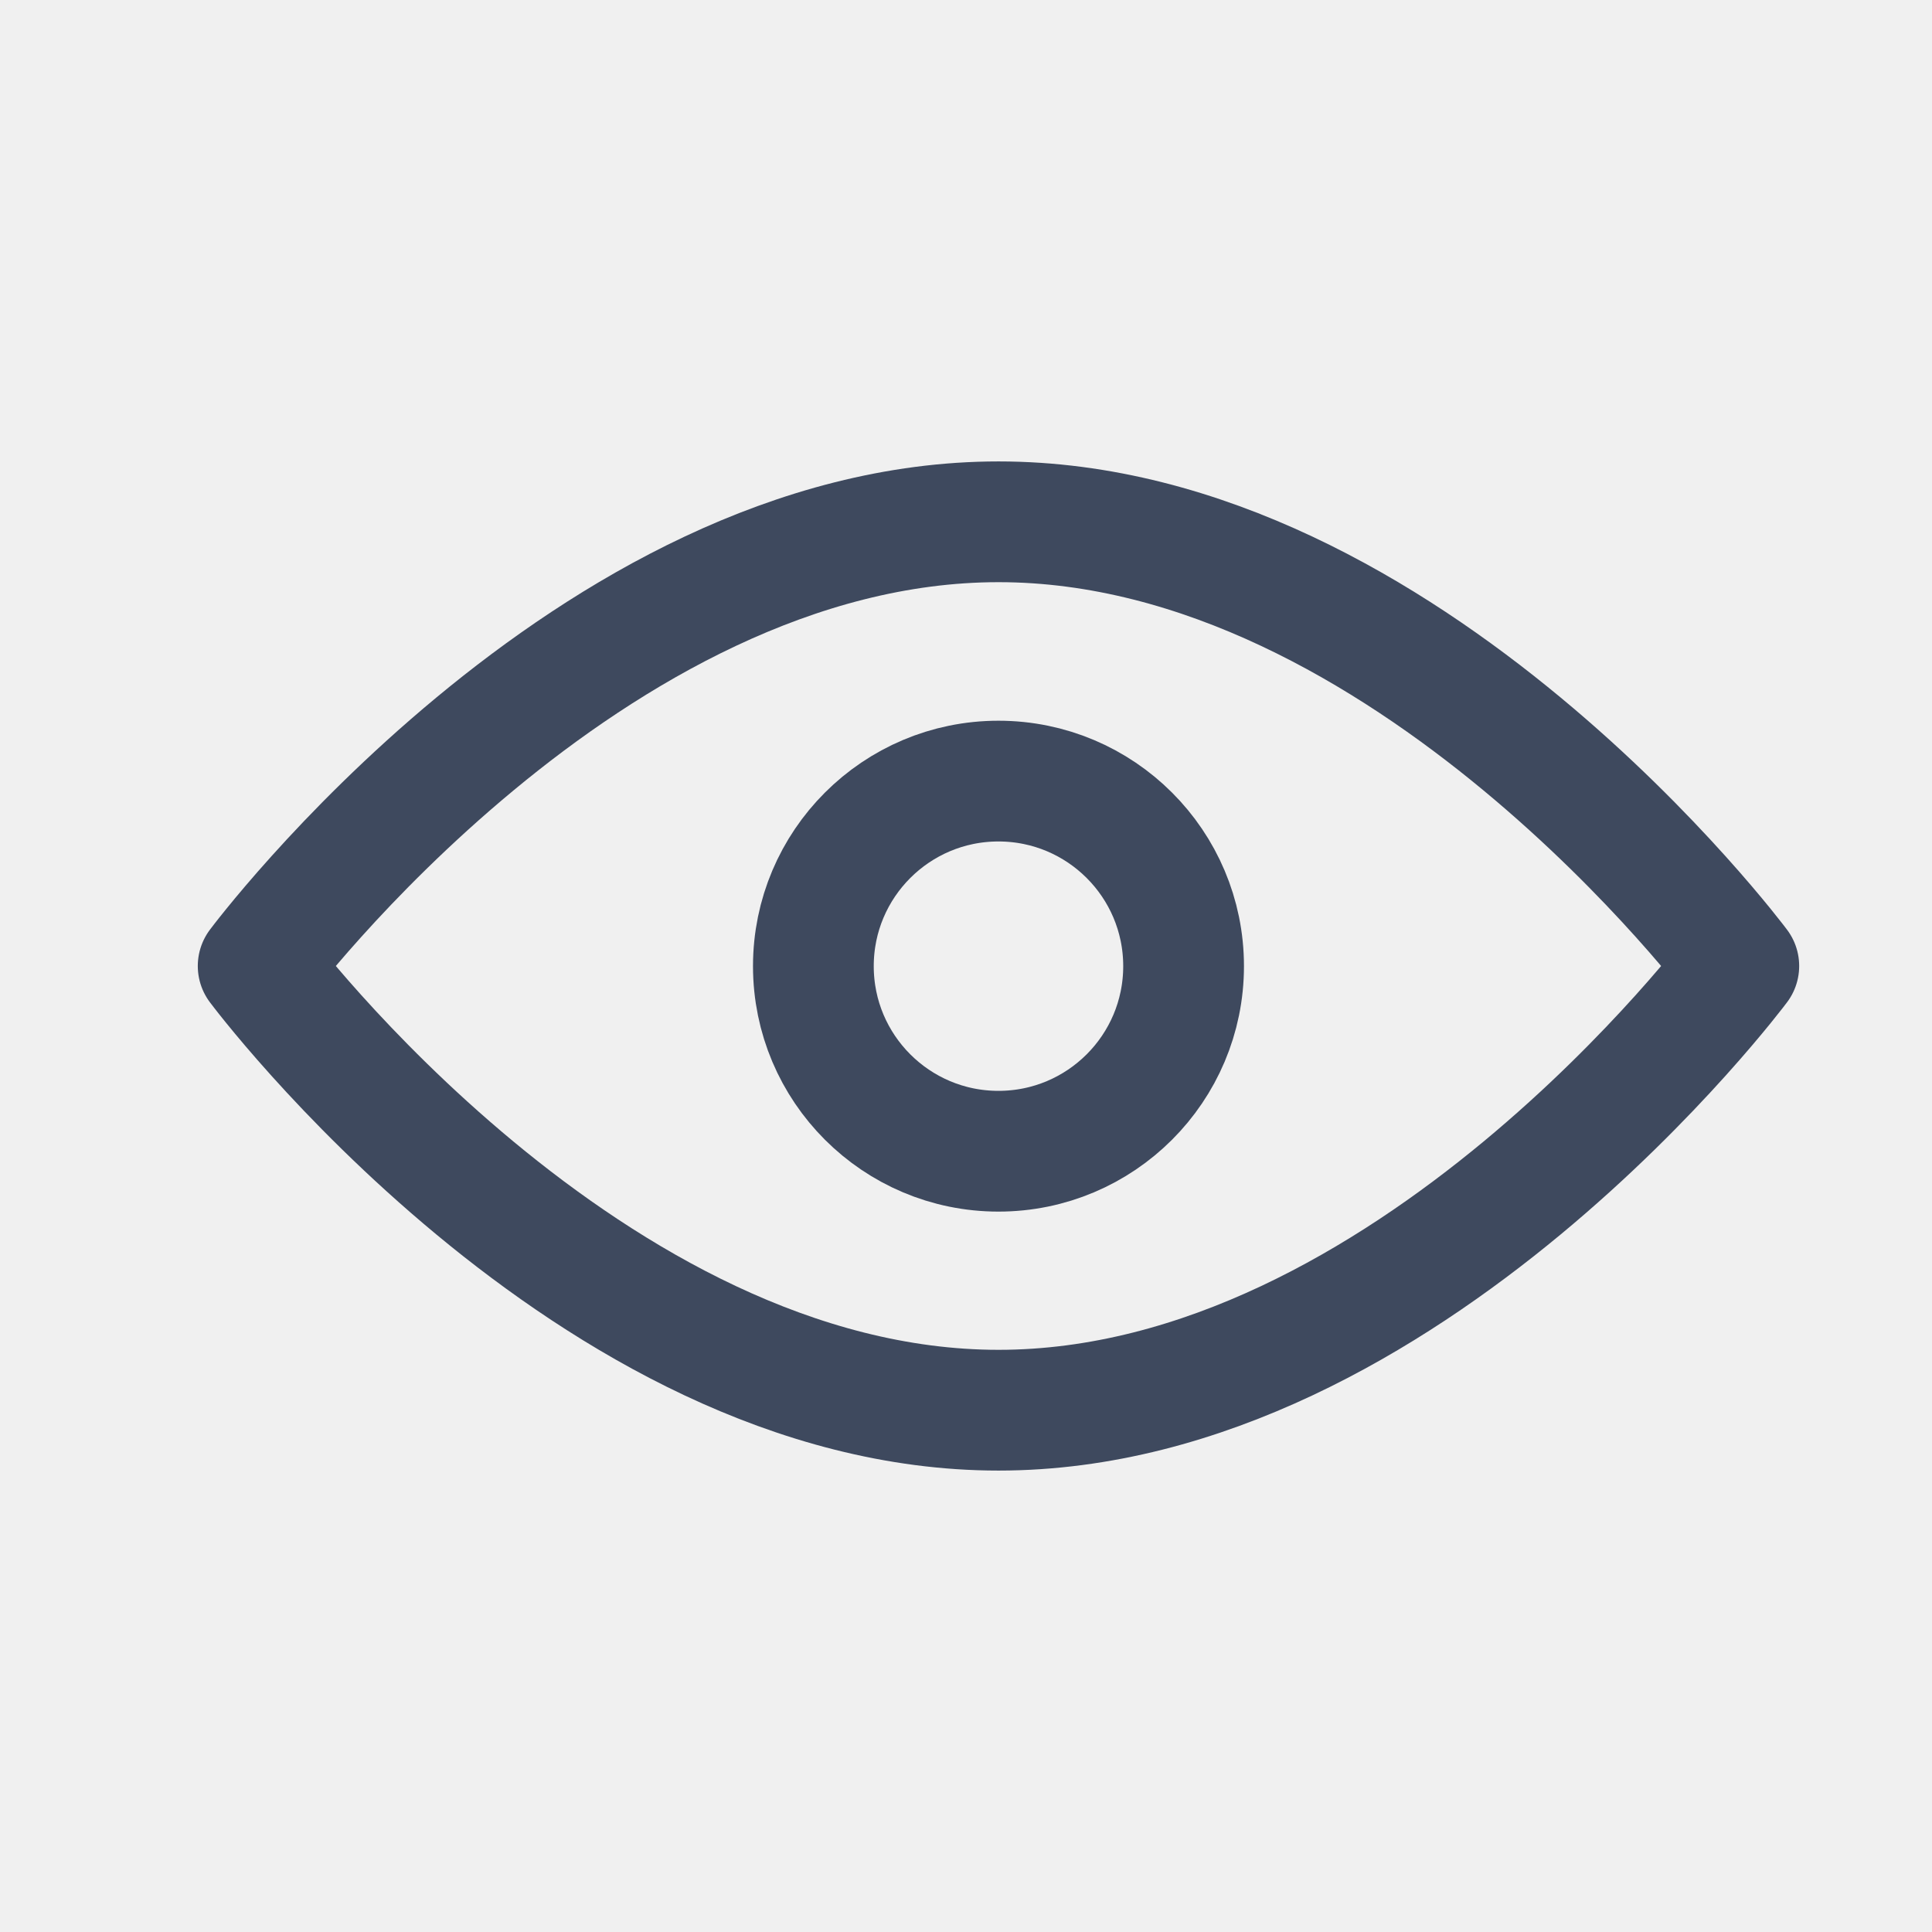
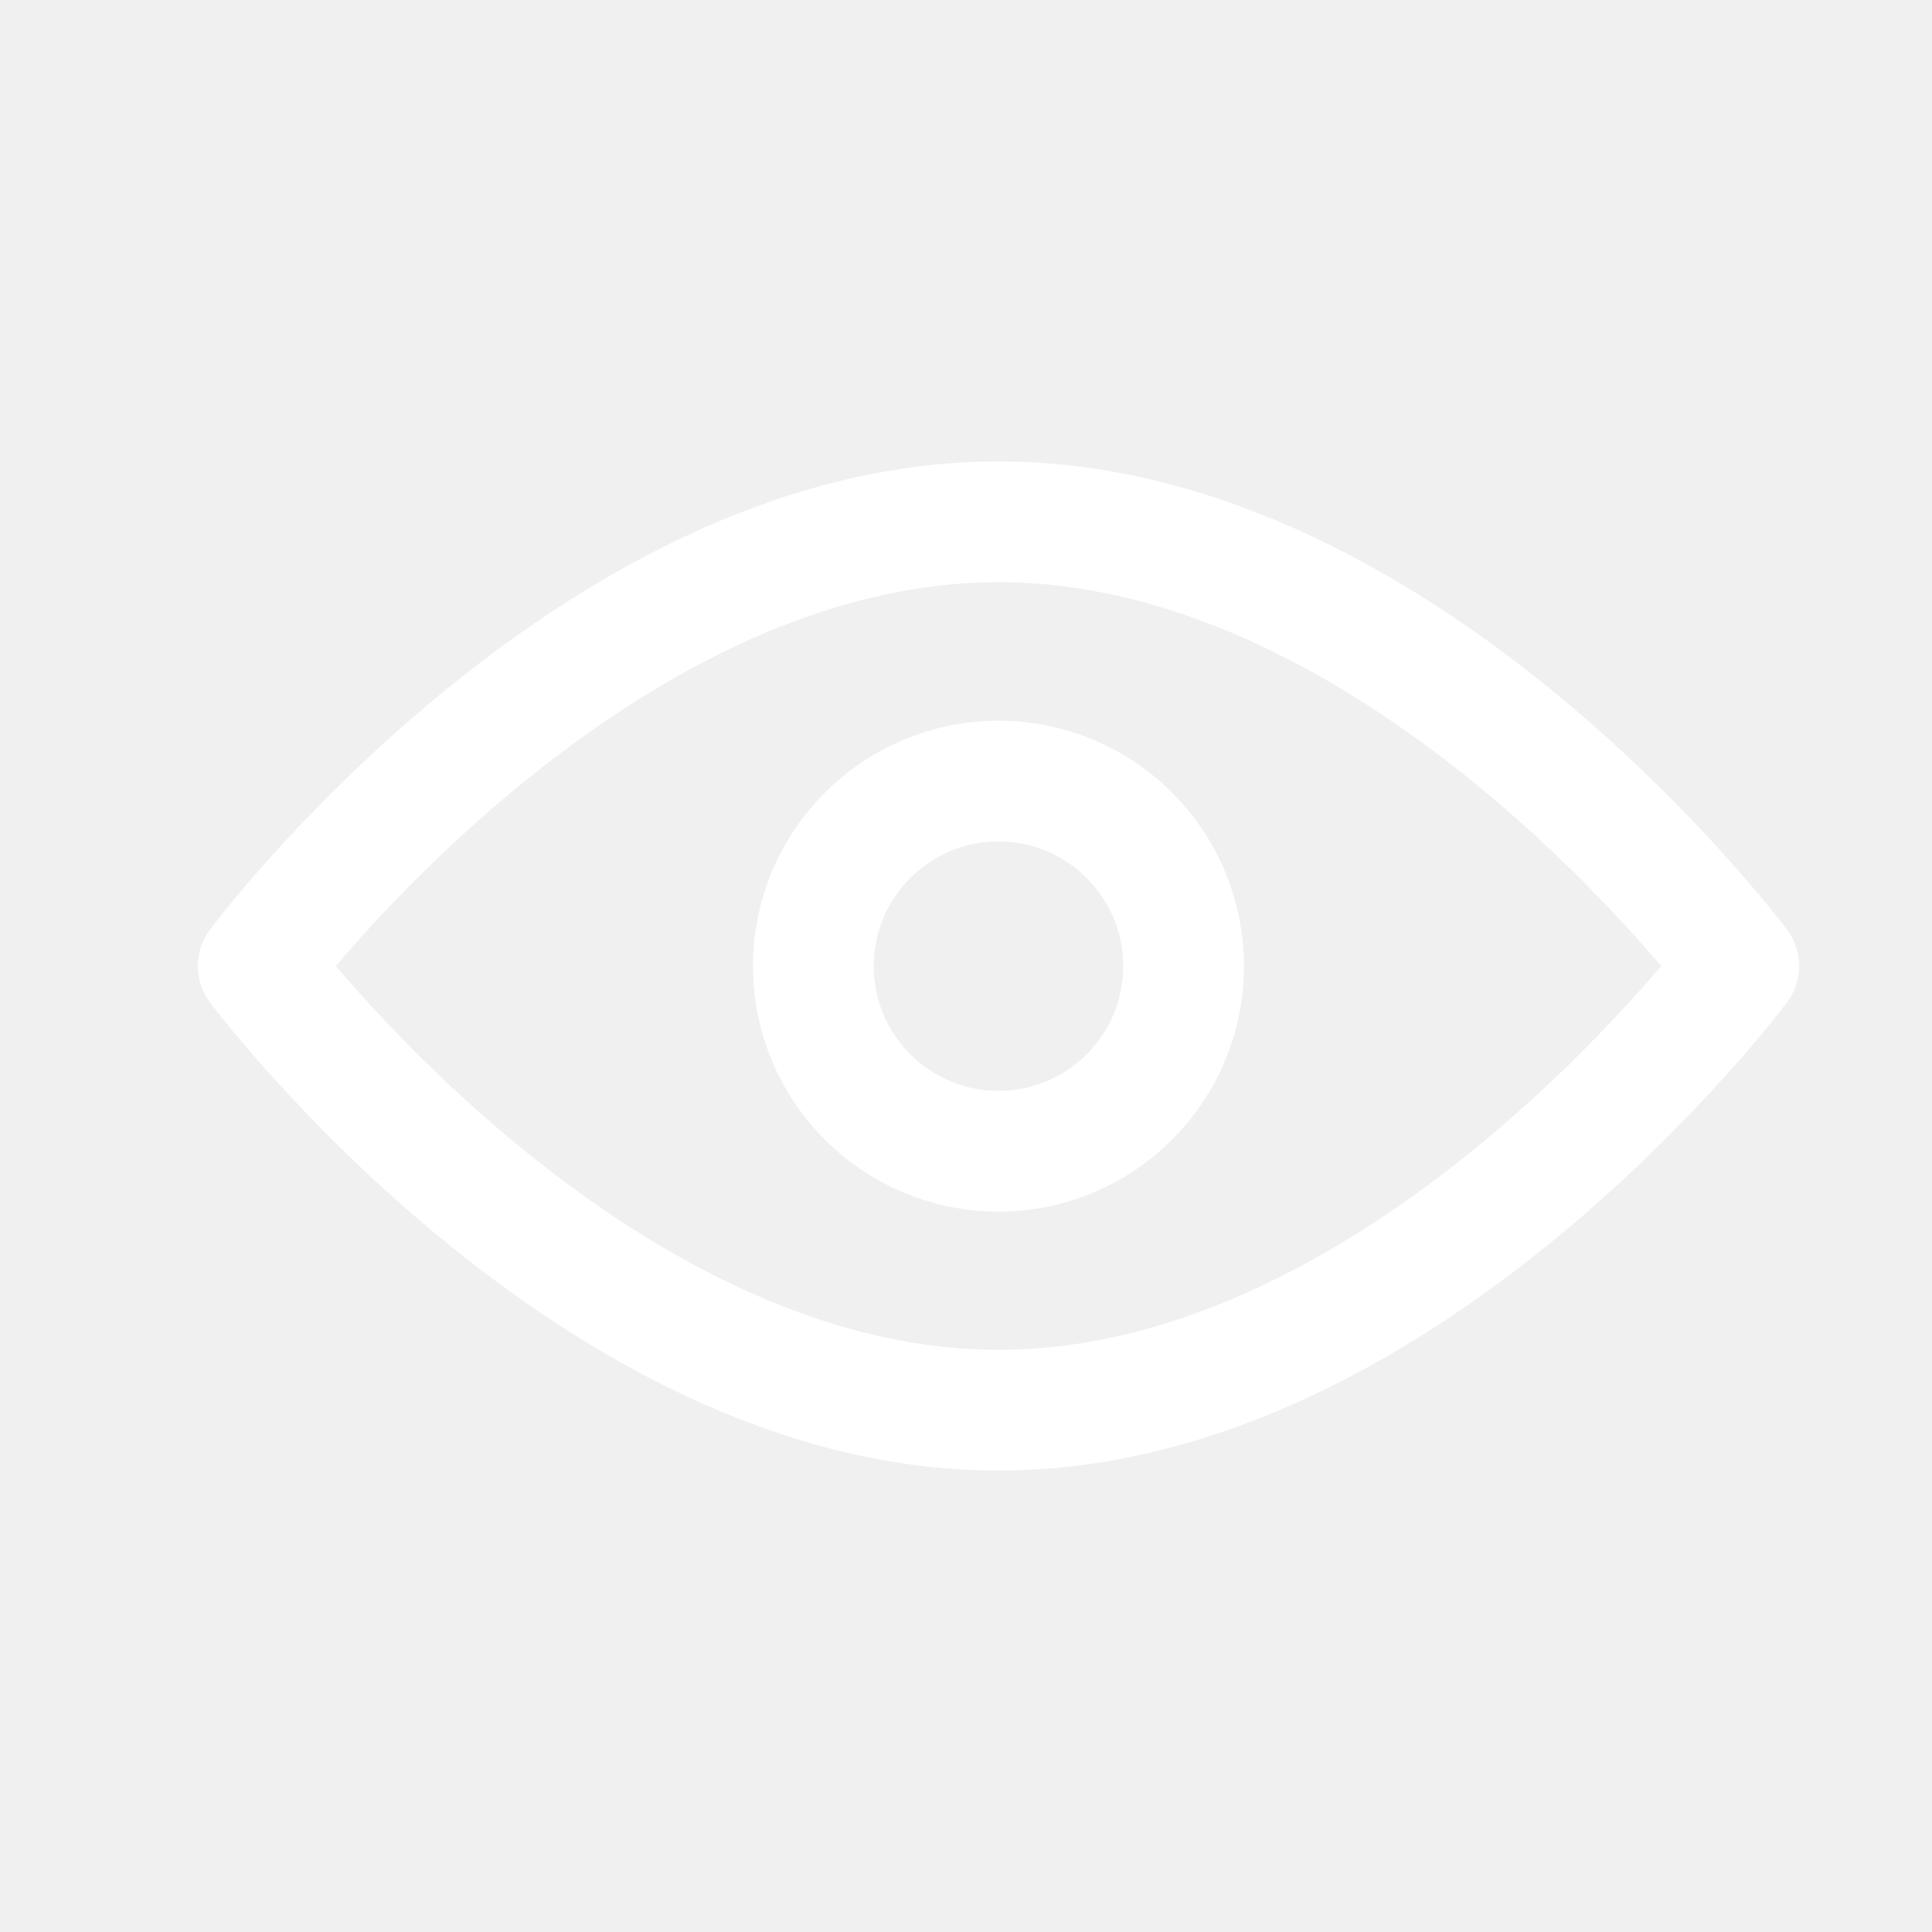
<svg xmlns="http://www.w3.org/2000/svg" width="24" height="24" viewBox="0 0 24 24" fill="none">
-   <path d="M12.404 17.518C17.483 17.518 21.6 12 21.6 12C21.6 12 17.483 6.482 12.404 6.482C7.325 6.482 3.207 12 3.207 12C3.207 12 7.325 17.518 12.404 17.518Z" stroke="#3E495E" stroke-width="1.5" stroke-linejoin="round" />
-   <path d="M12.403 14.301C13.673 14.301 14.703 13.272 14.703 12.002C14.703 10.732 13.673 9.703 12.403 9.703C11.134 9.703 10.104 10.732 10.104 12.002C10.104 13.272 11.134 14.301 12.403 14.301Z" stroke="#3E495E" stroke-width="1.5" stroke-linejoin="round" />
+   <path d="M12.404 17.518C17.483 17.518 21.6 12 21.6 12C21.6 12 17.483 6.482 12.404 6.482C7.325 6.482 3.207 12 3.207 12C3.207 12 7.325 17.518 12.404 17.518Z" stroke="white" stroke-width="1.5" stroke-linejoin="round" />
+   <path d="M12.403 14.301C13.673 14.301 14.703 13.272 14.703 12.002C14.703 10.732 13.673 9.703 12.403 9.703C11.134 9.703 10.104 10.732 10.104 12.002C10.104 13.272 11.134 14.301 12.403 14.301Z" stroke="white" stroke-width="1.5" stroke-linejoin="round" />
</svg>
